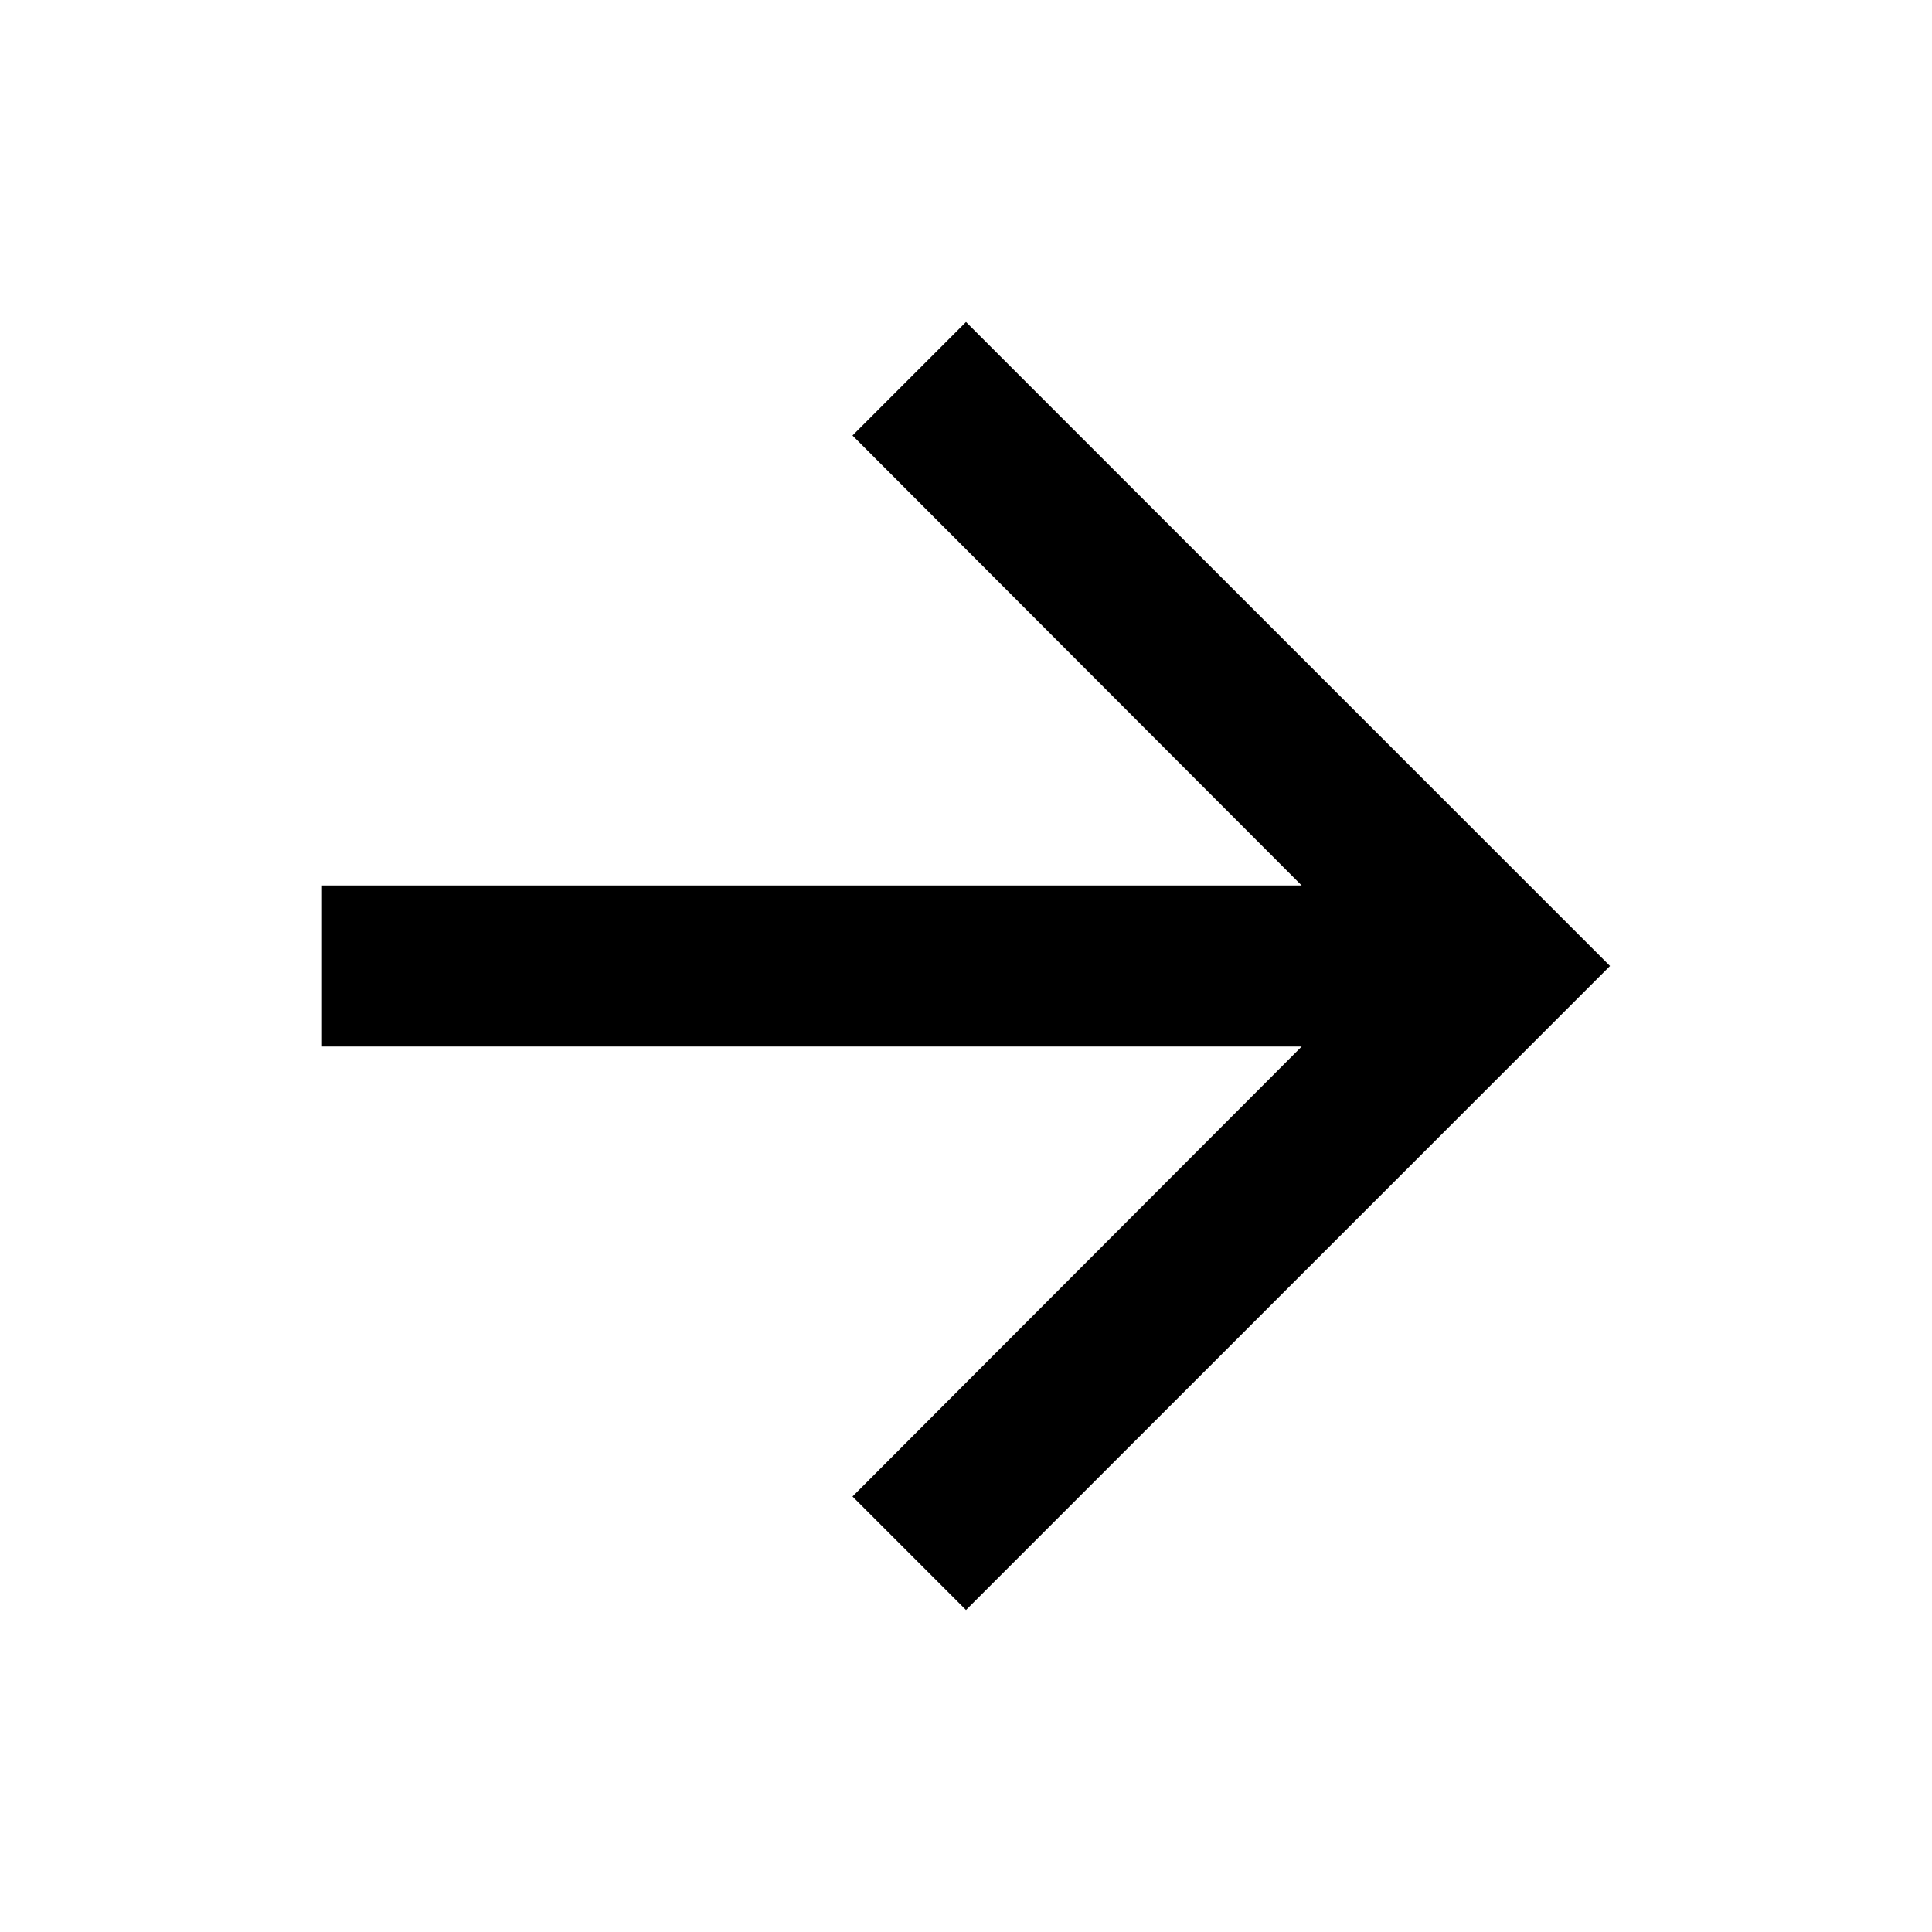
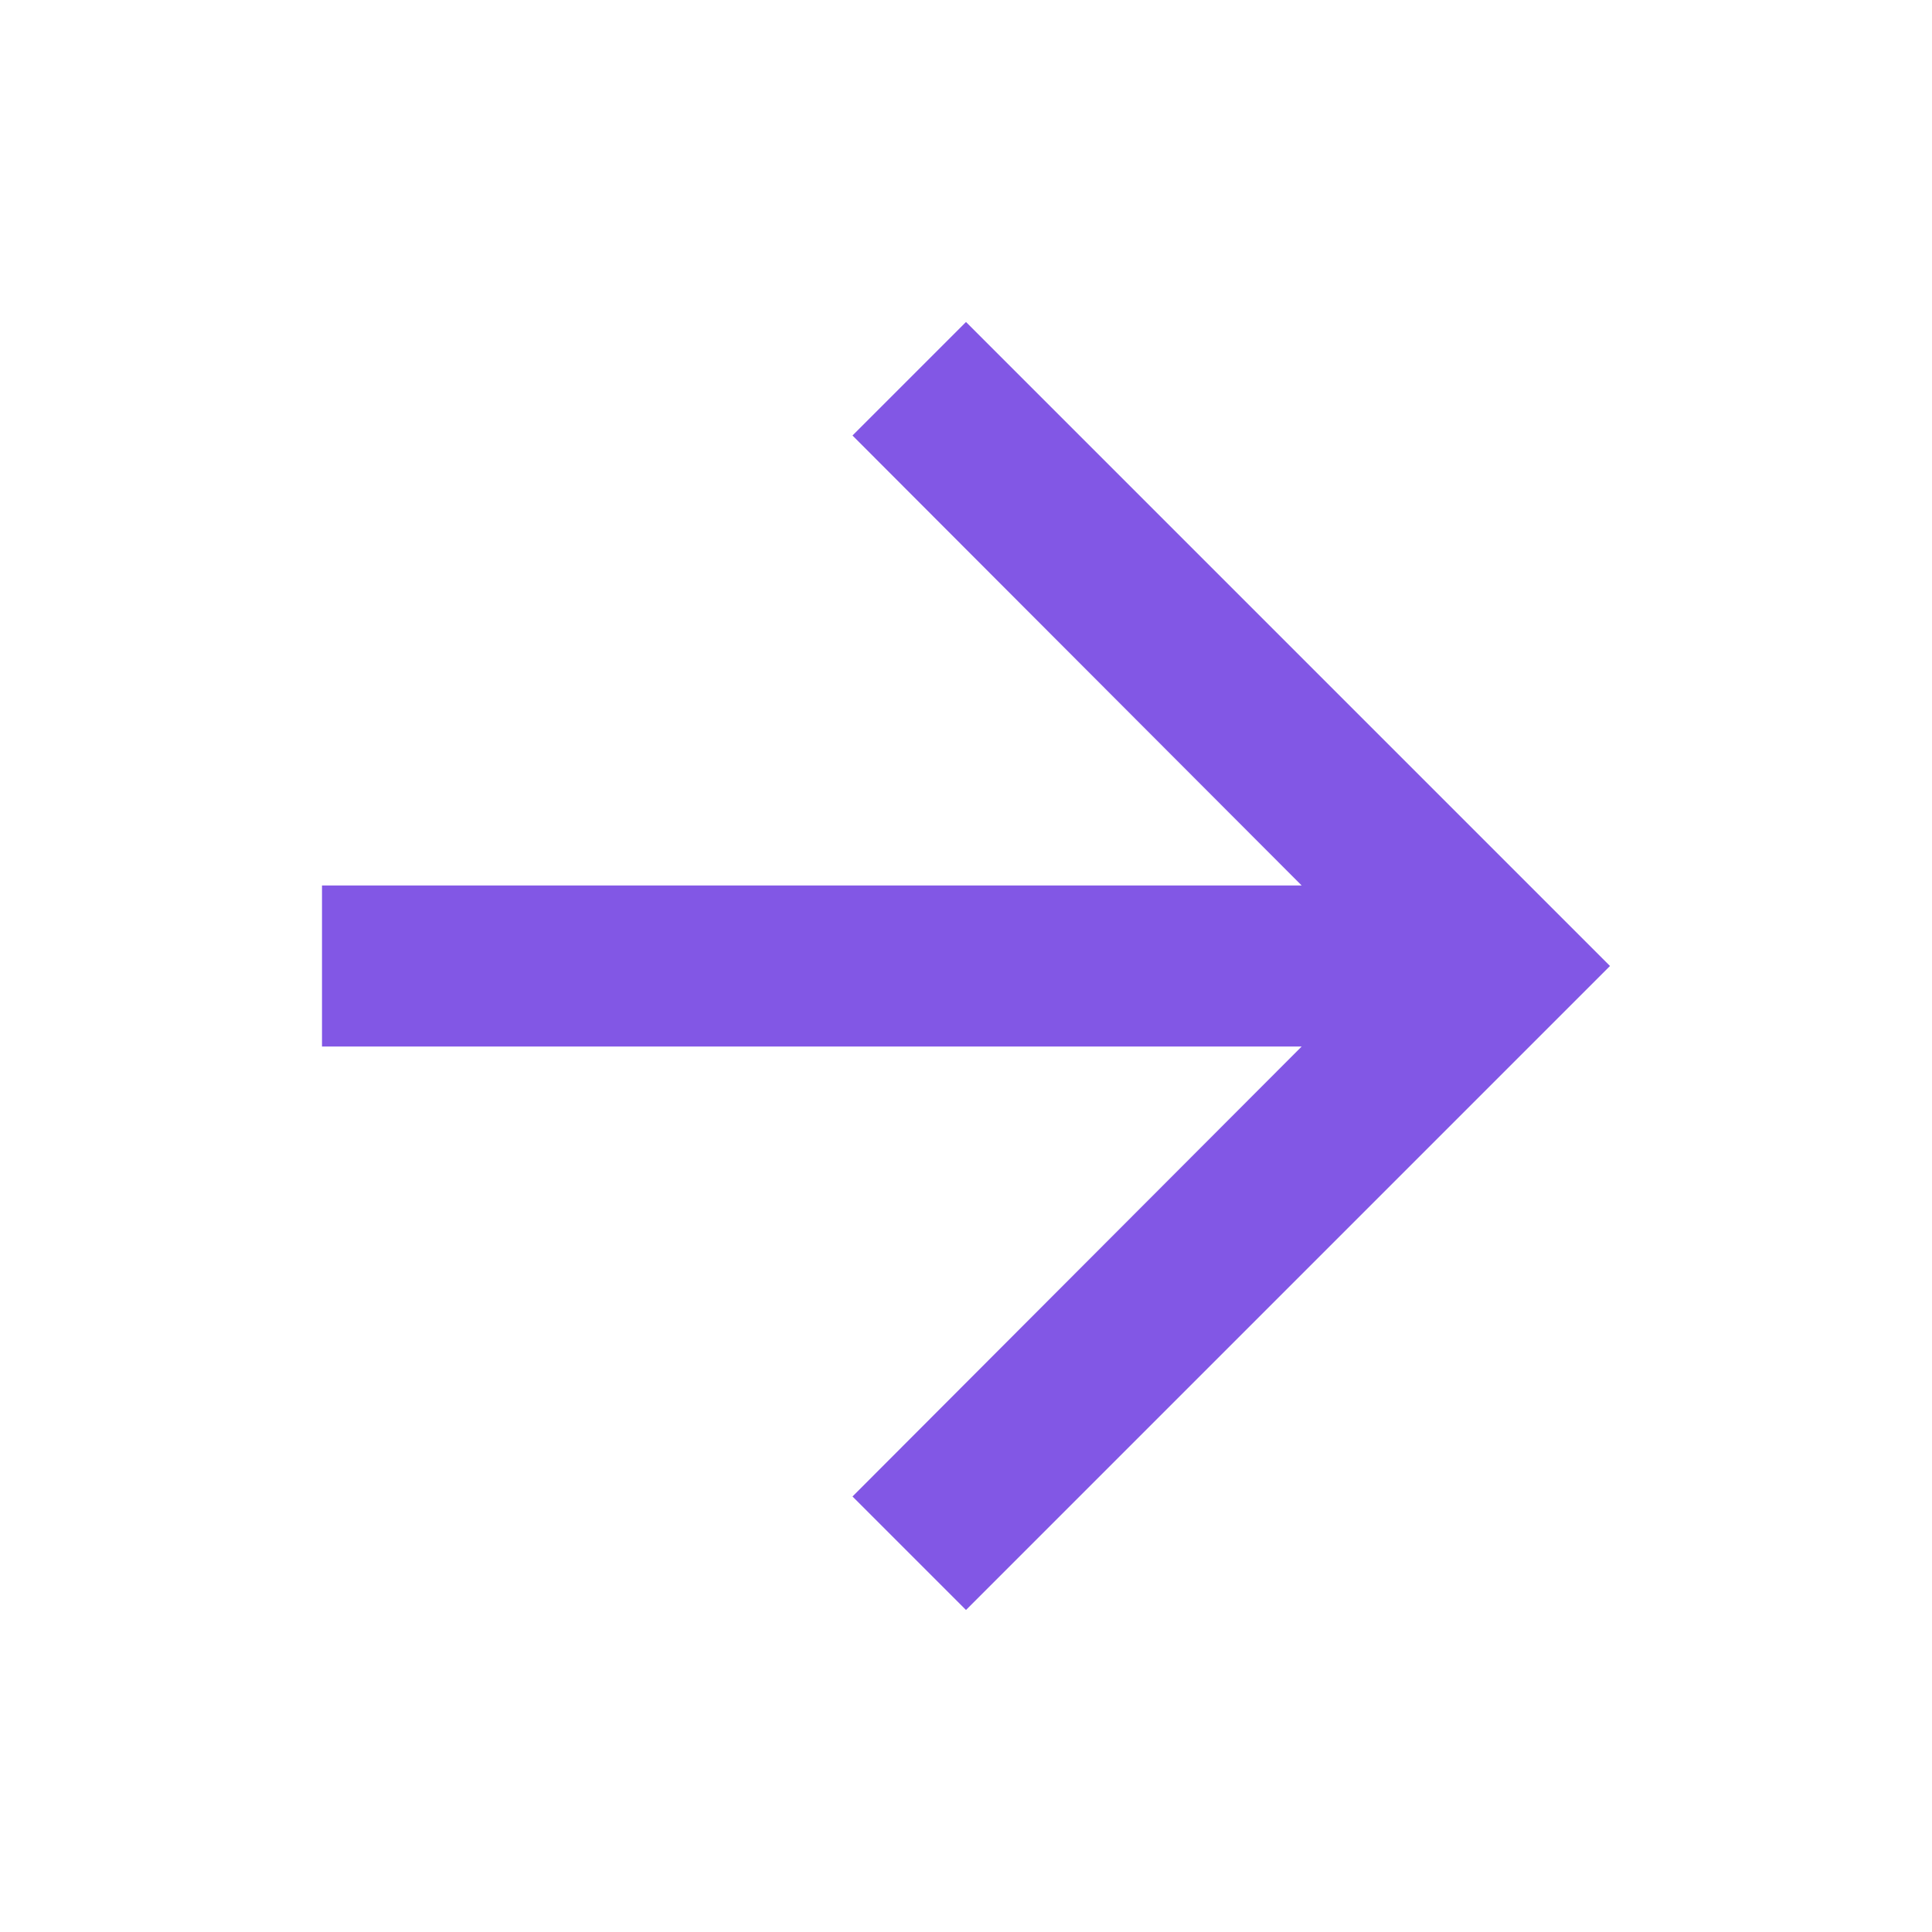
- <svg xmlns="http://www.w3.org/2000/svg" height="24px" viewBox="0 0 24 24" width="24px" fill="#000000">
+ <svg xmlns="http://www.w3.org/2000/svg" height="24px" viewBox="0 0 24 24" width="24px" fill="#8257e5">
  <path d="M0 0h24v24H0V0z" fill="none" />
  <path d="M12 4l-1.41 1.41L16.17 11H4v2h12.17l-5.58 5.59L12 20l8-8-8-8z" />
</svg>
